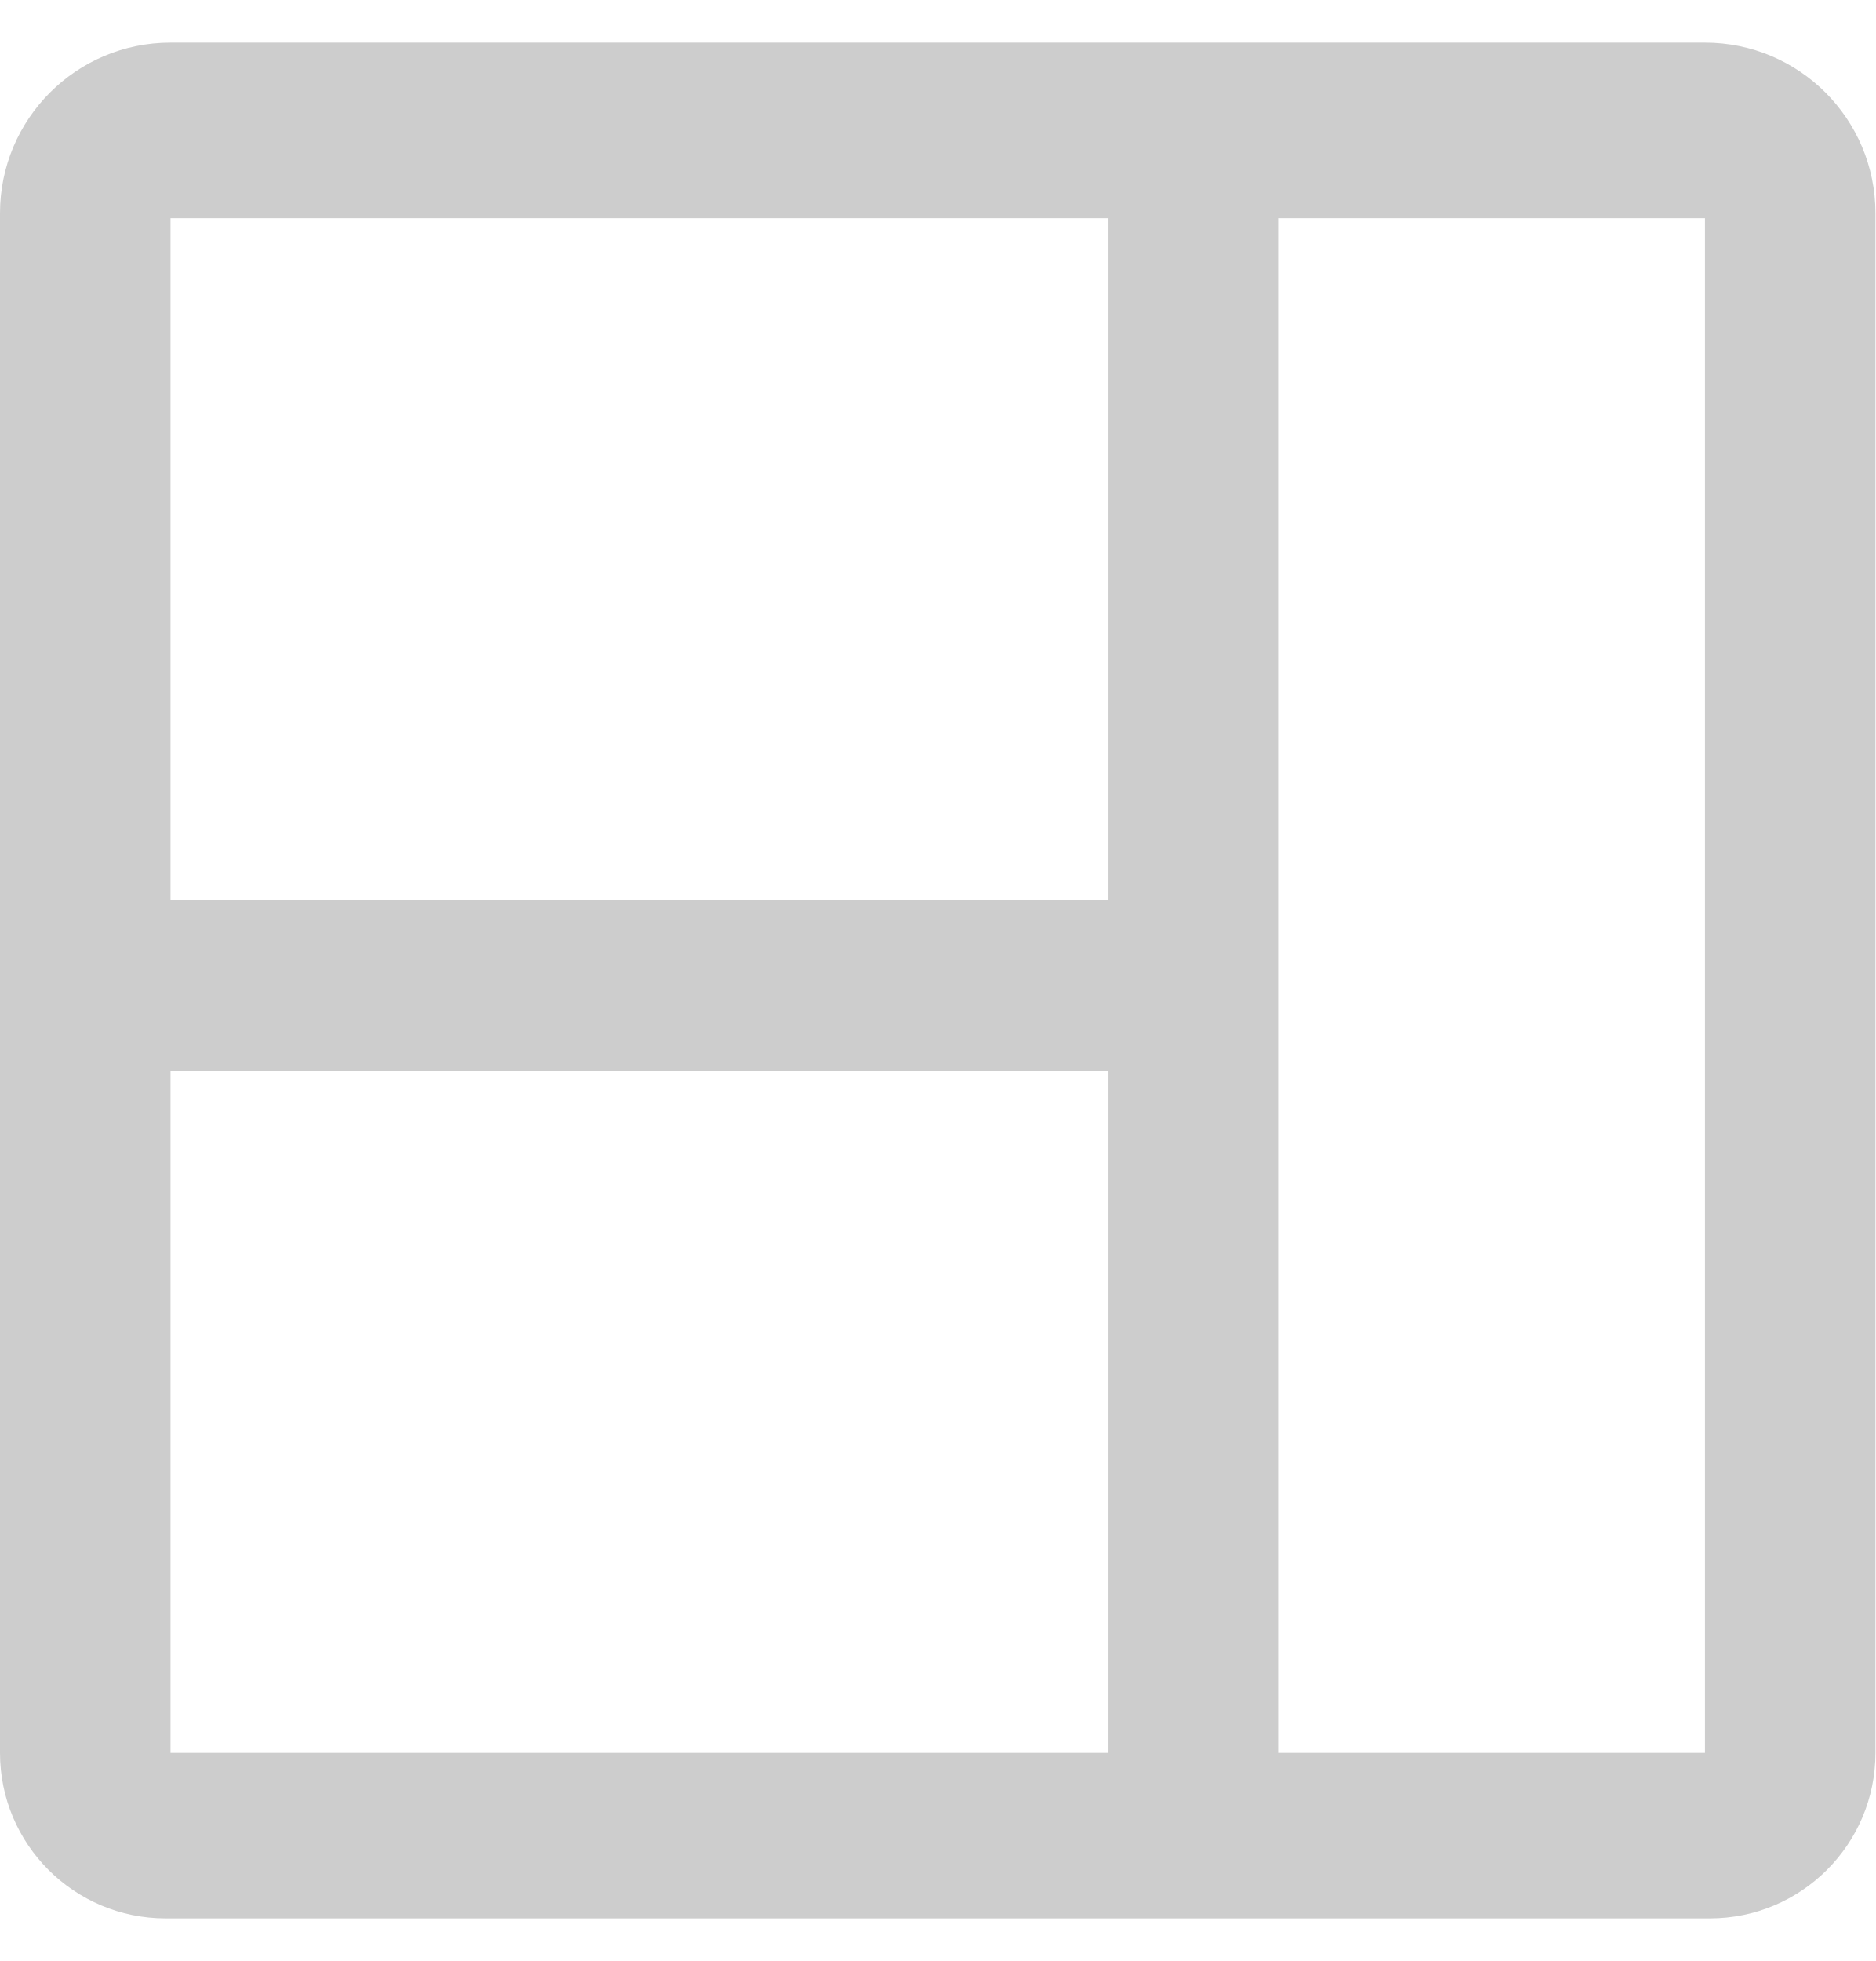
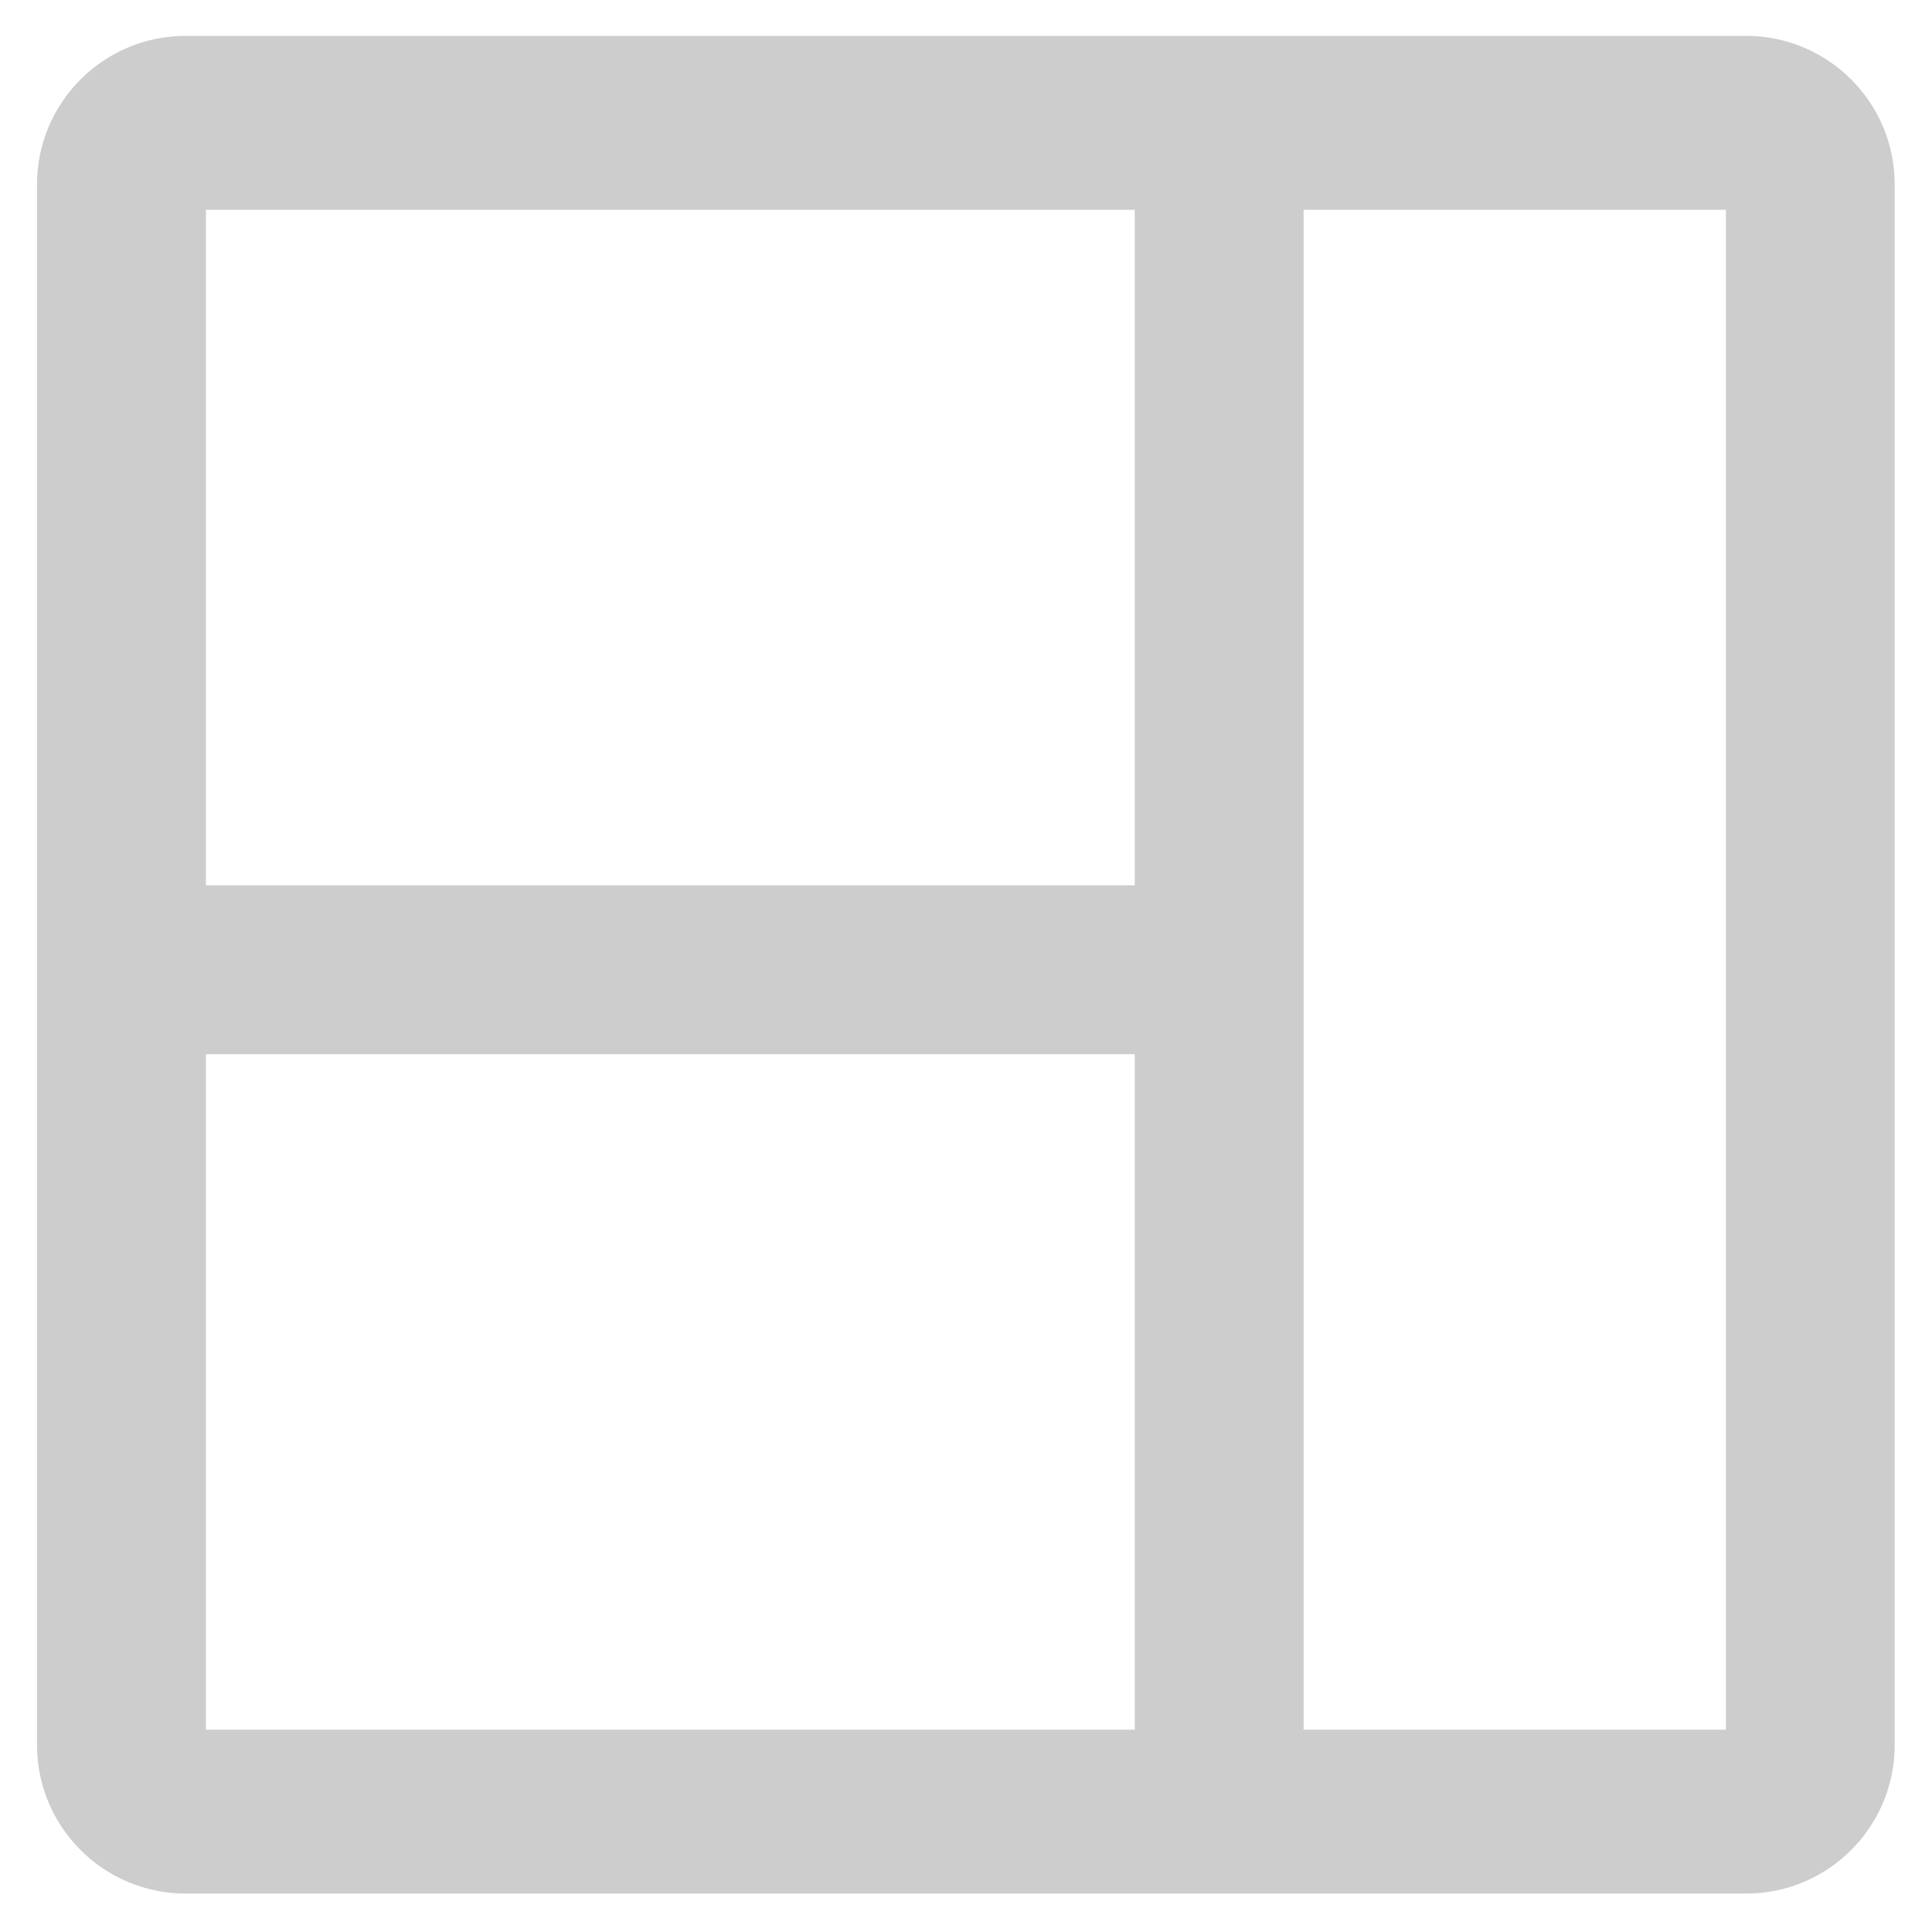
- <svg xmlns="http://www.w3.org/2000/svg" width="22" height="23" viewBox="0 0 22 23" fill="none">
-   <path class="hoverable" d="M20 0.5H2C0.895 0.5 0 1.396 0 2.501C0 2.529 0 2.549 0 2.559V20.559C0 21.631 0.87 22.5 1.942 22.5C1.97 22.5 1.99 22.5 2 22.5H20C20.01 22.5 20.03 22.5 20.058 22.5C21.13 22.5 22 21.631 22 20.559V2.559C22 2.549 22 2.529 22 2.501C22 1.396 21.105 0.5 20 0.5ZM13 20.559H2V12.559H13V20.559ZM13 10.559H2V2.559L13 2.559V10.559ZM20 20.559H15V2.559H20V20.559Z" fill="#CDCDCD" />
+ <svg xmlns="http://www.w3.org/2000/svg" width="26" height="26" viewBox="0 0 26 26" fill="none">
+   <path d="M23.226 0.483H2.771H2.498C1.394 0.483 0.498 1.379 0.498 2.483C0.498 2.663 0.498 2.79 0.498 2.823V23.277V23.483C0.498 24.587 1.394 25.483 2.499 25.483C2.642 25.483 2.742 25.483 2.771 25.483H23.226C23.254 25.483 23.355 25.483 23.498 25.483C24.603 25.483 25.498 24.587 25.498 23.482C25.498 23.376 25.498 23.302 25.498 23.277V2.823C25.498 2.79 25.498 2.663 25.498 2.483C25.498 1.379 24.603 0.483 23.498 0.483C23.355 0.483 23.254 0.483 23.226 0.483ZM15.271 23.277H2.771V14.187H15.271V23.277ZM15.271 11.914H2.771V2.823L15.271 2.823V11.914ZM23.226 23.277H17.544V2.823H23.226V23.277Z" fill="#CDCDCD" />
</svg>
